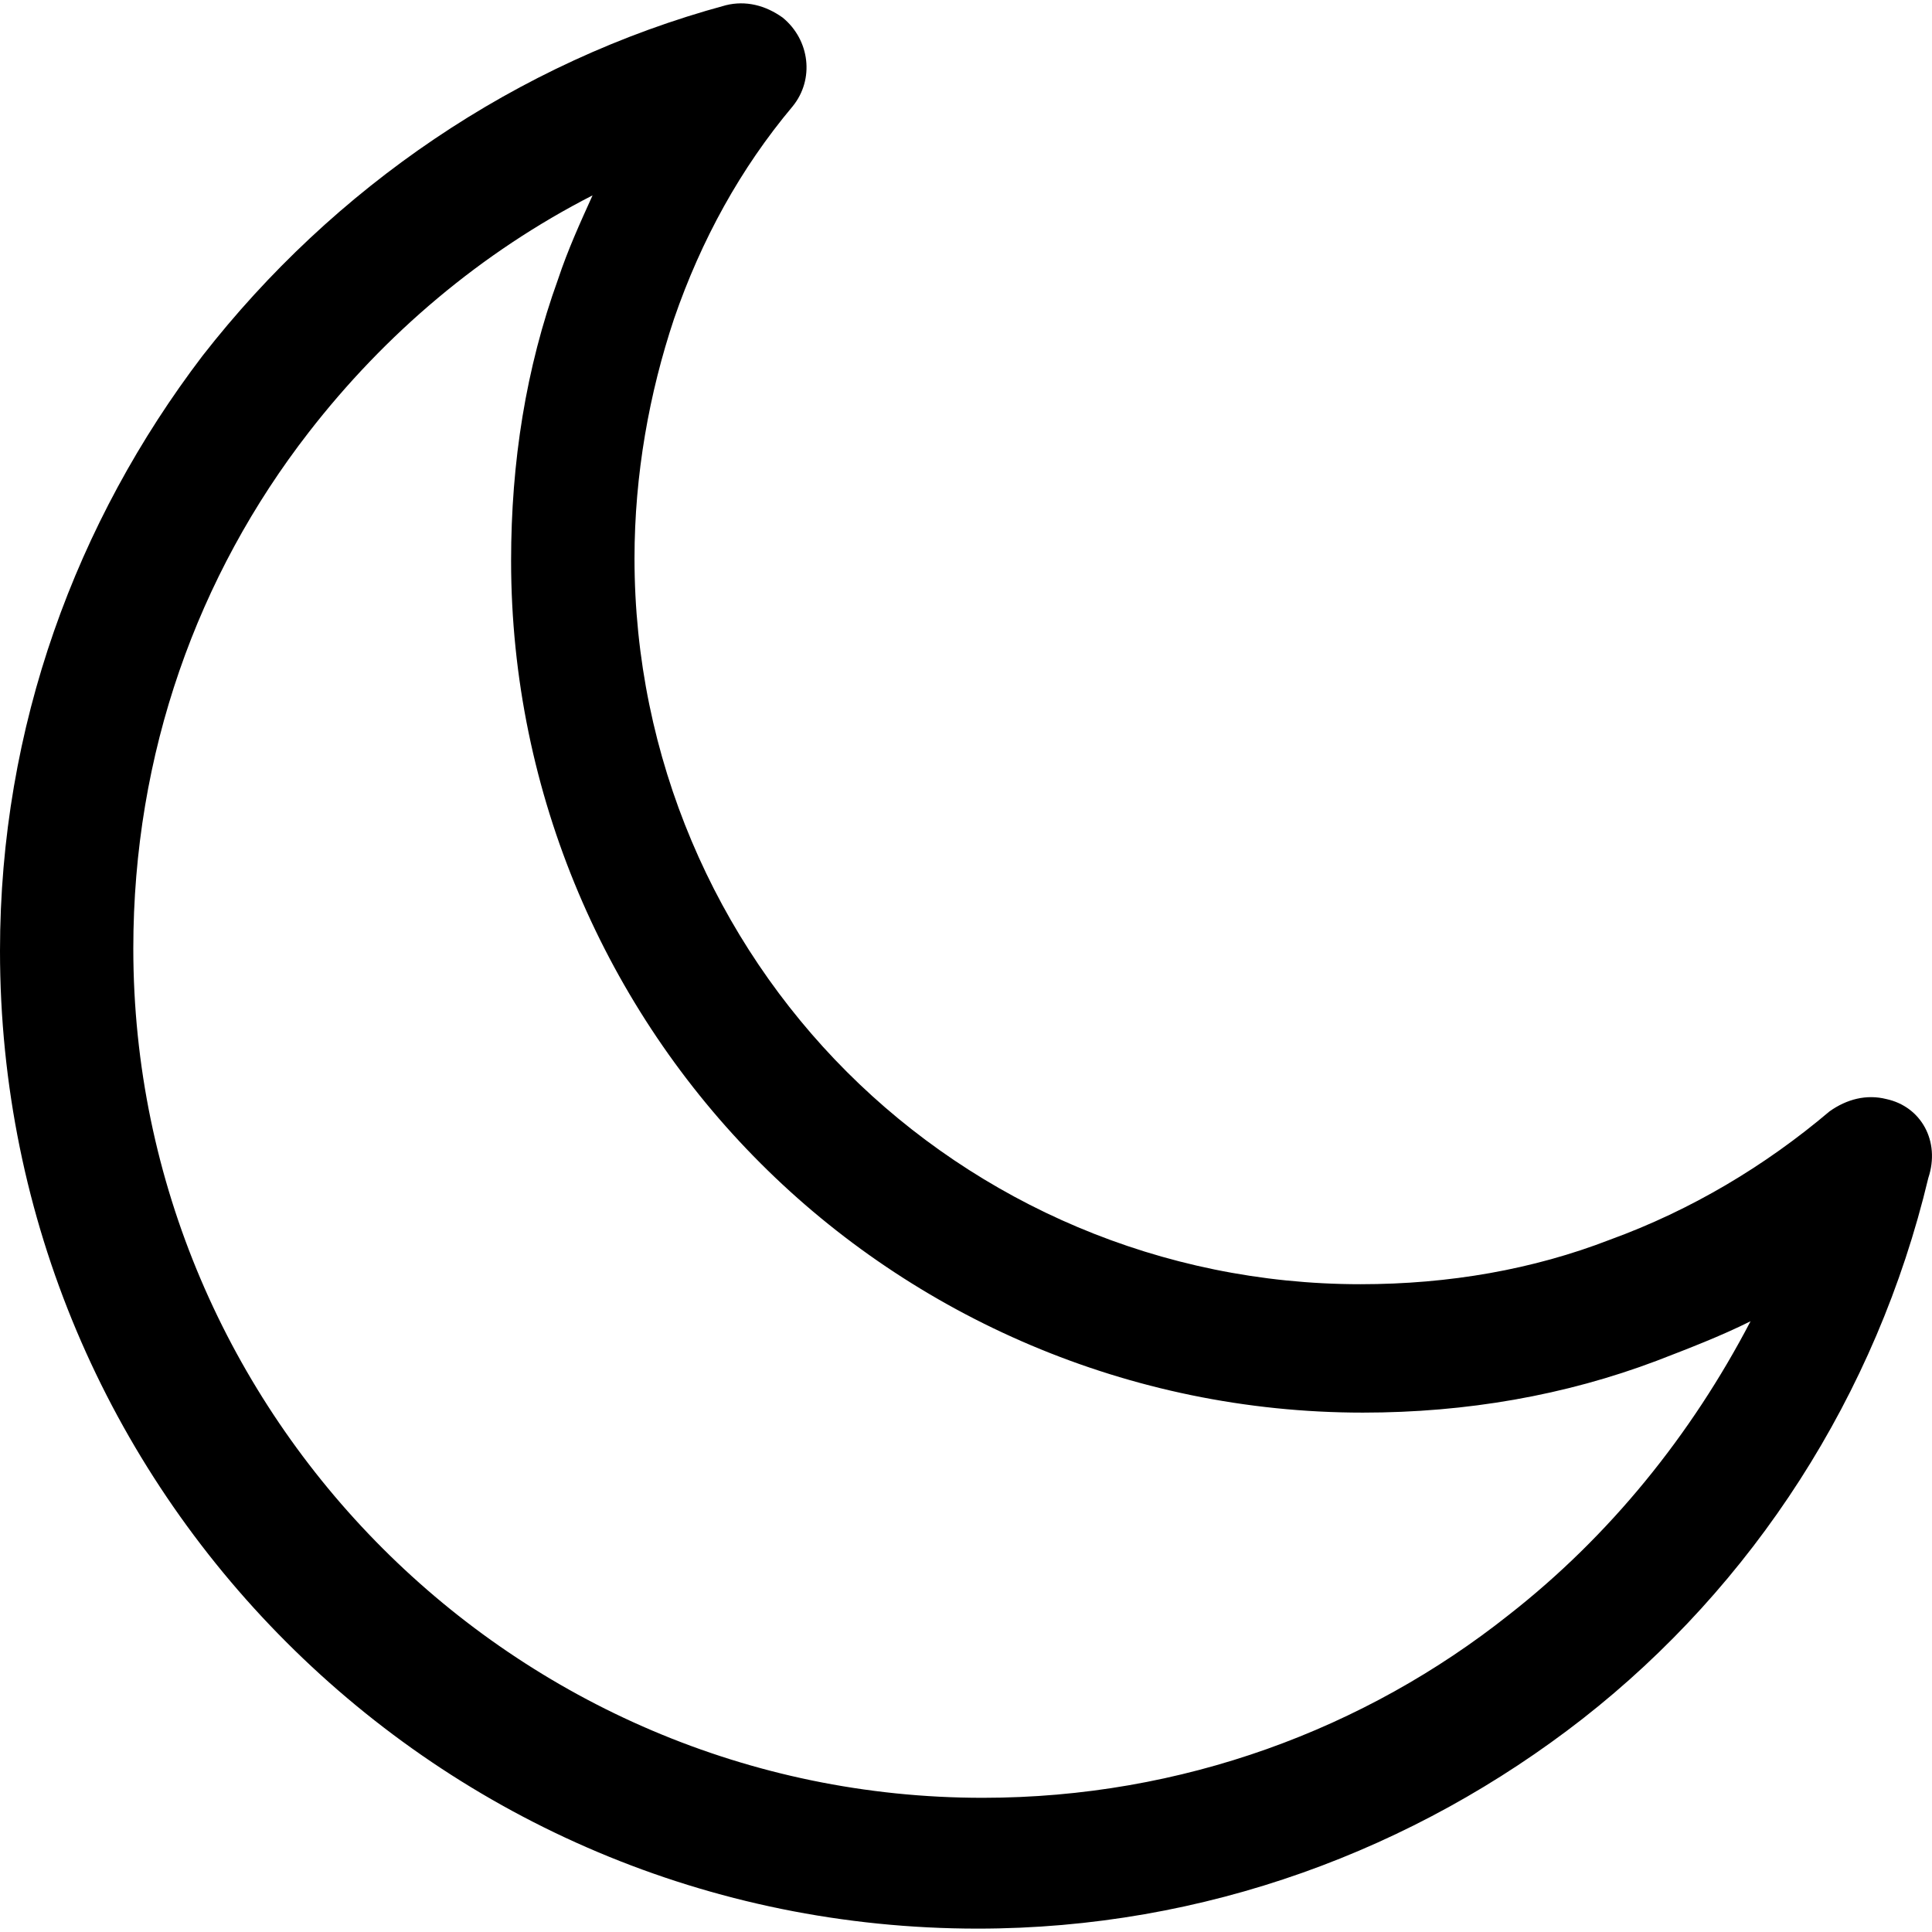
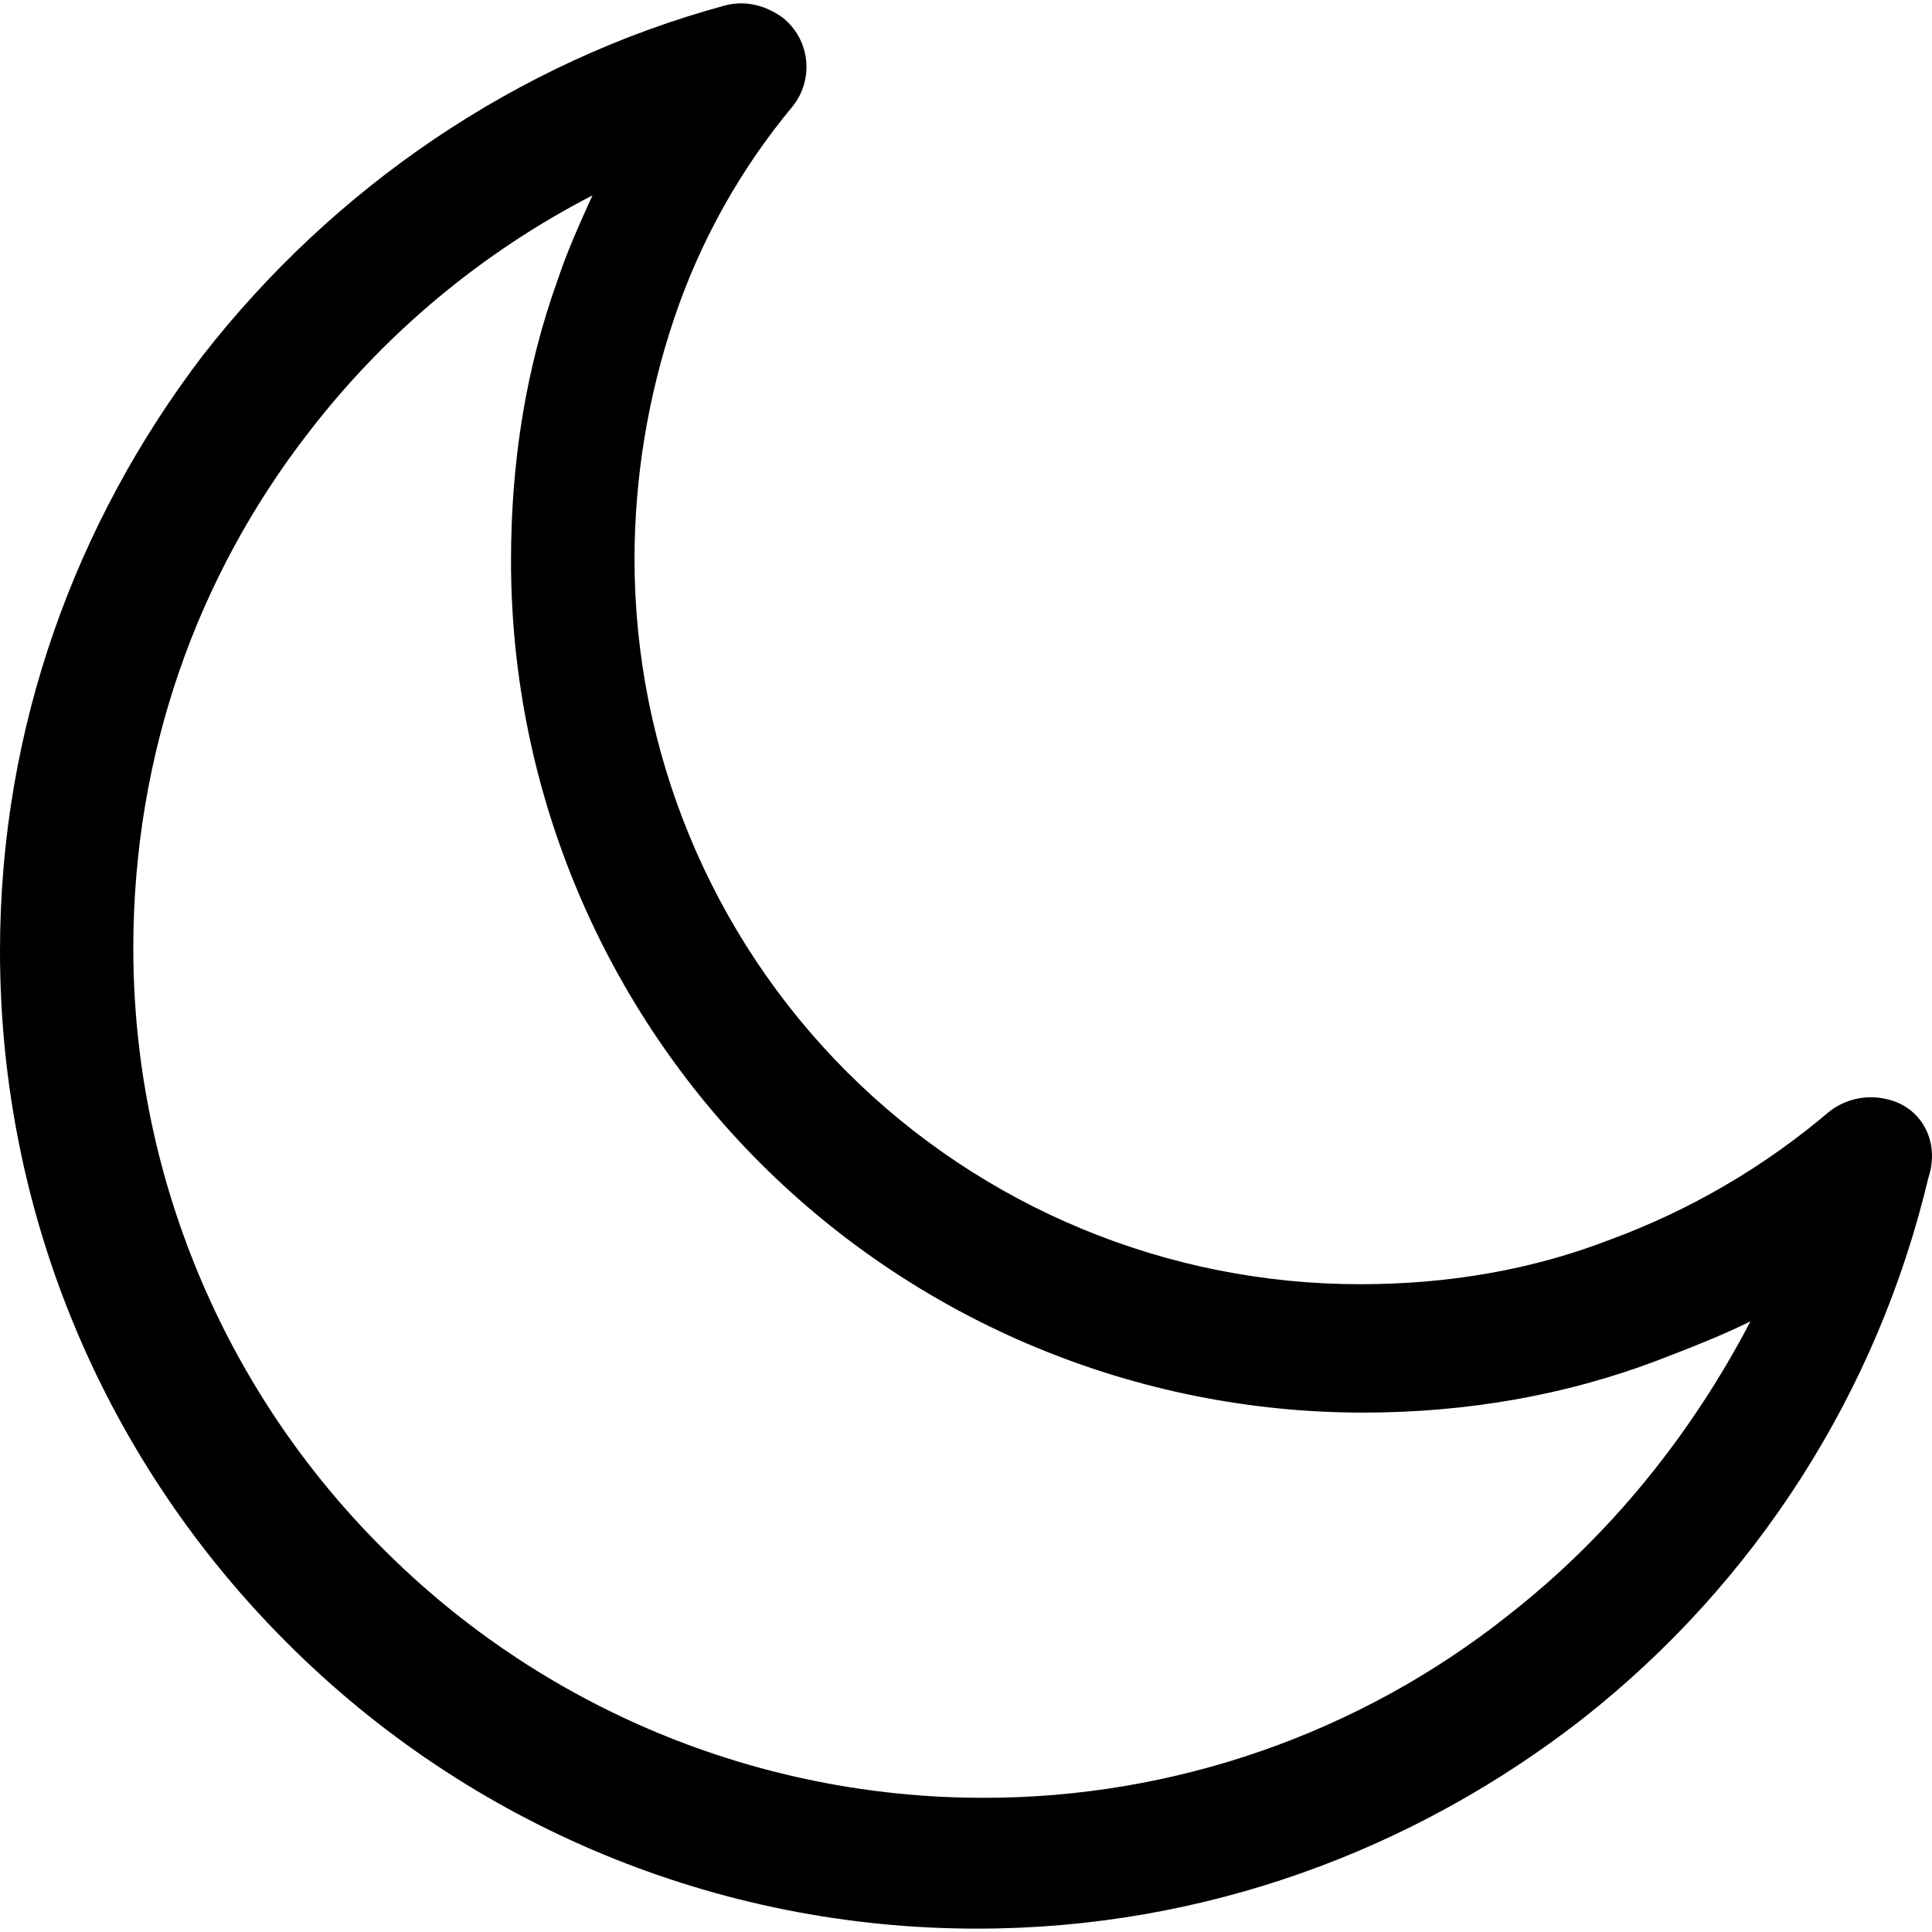
- <svg xmlns="http://www.w3.org/2000/svg" width="24" height="24" viewBox="0 0 24 24" fill="none">
+ <svg xmlns="http://www.w3.org/2000/svg" width="24" height="24" fill="none" viewBox="0 0 24 24">
  <g clip-path="url(#clip0_554_7019)">
-     <path d="M23.433 13.653C23.187 13.591 22.942 13.653 22.727 13.806C21.93 14.481 21.01 15.033 19.997 15.401C19.047 15.769 18.004 15.953 16.9 15.953C14.415 15.953 12.146 14.941 10.52 13.315C8.895 11.69 7.882 9.42 7.882 6.936C7.882 5.893 8.066 4.881 8.373 3.961C8.711 2.979 9.201 2.09 9.845 1.323C10.121 0.986 10.06 0.495 9.723 0.219C9.508 0.065 9.263 0.004 9.017 0.065C6.41 0.771 4.141 2.335 2.515 4.421C0.951 6.476 0 9.021 0 11.812C0 15.156 1.35 18.192 3.558 20.4C5.766 22.609 8.803 23.958 12.146 23.958C14.967 23.958 17.575 22.977 19.66 21.351C21.776 19.695 23.31 17.333 23.954 14.634C24.107 14.174 23.862 13.745 23.433 13.653ZM18.74 20.063C16.961 21.474 14.691 22.333 12.207 22.333C9.293 22.333 6.656 21.137 4.754 19.235C2.852 17.333 1.656 14.696 1.656 11.782C1.656 9.359 2.454 7.151 3.834 5.372C4.785 4.145 5.981 3.133 7.361 2.427C7.208 2.765 7.054 3.102 6.932 3.47C6.533 4.574 6.349 5.74 6.349 6.966C6.349 9.88 7.545 12.549 9.447 14.45C11.348 16.352 14.017 17.548 16.93 17.548C18.219 17.548 19.445 17.333 20.58 16.904C20.979 16.75 21.378 16.597 21.746 16.413C21.01 17.824 19.997 19.081 18.74 20.063Z" fill="currentColor" />
+     <path fill="currentColor" d="M23.433 13.653a.84.84 0 0 0-.706.153 9 9 0 0 1-2.73 1.595c-.95.368-1.993.552-3.097.552a9.02 9.02 0 0 1-6.38-2.638 9.02 9.02 0 0 1-2.638-6.38 9.4 9.4 0 0 1 .491-2.974 8.2 8.2 0 0 1 1.472-2.638.783.783 0 0 0-.122-1.104c-.215-.154-.46-.215-.706-.154-2.607.706-4.876 2.27-6.502 4.356C.951 6.476 0 9.02 0 11.813c0 3.343 1.35 6.38 3.558 8.587a12.1 12.1 0 0 0 8.588 3.558c2.821 0 5.429-.981 7.514-2.607a12.1 12.1 0 0 0 4.294-6.717c.153-.46-.092-.89-.521-.981m-4.693 6.41a10.48 10.48 0 0 1-6.533 2.27 10.53 10.53 0 0 1-7.453-3.098 10.53 10.53 0 0 1-3.098-7.453c0-2.423.798-4.631 2.178-6.41A10.55 10.55 0 0 1 7.36 2.427c-.153.338-.307.675-.43 1.043-.398 1.104-.582 2.27-.582 3.496 0 2.914 1.196 5.583 3.098 7.484a10.6 10.6 0 0 0 7.483 3.098c1.289 0 2.515-.215 3.65-.644.399-.154.798-.307 1.166-.49-.736 1.41-1.748 2.667-3.006 3.649" />
  </g>
  <defs>
    <clipPath id="clip0_554_7019">
-       <rect width="24" height="24" fill="currentColor" />
+       <path fill="currentColor" d="M0 0h24v24H0z" />
    </clipPath>
  </defs>
</svg>
